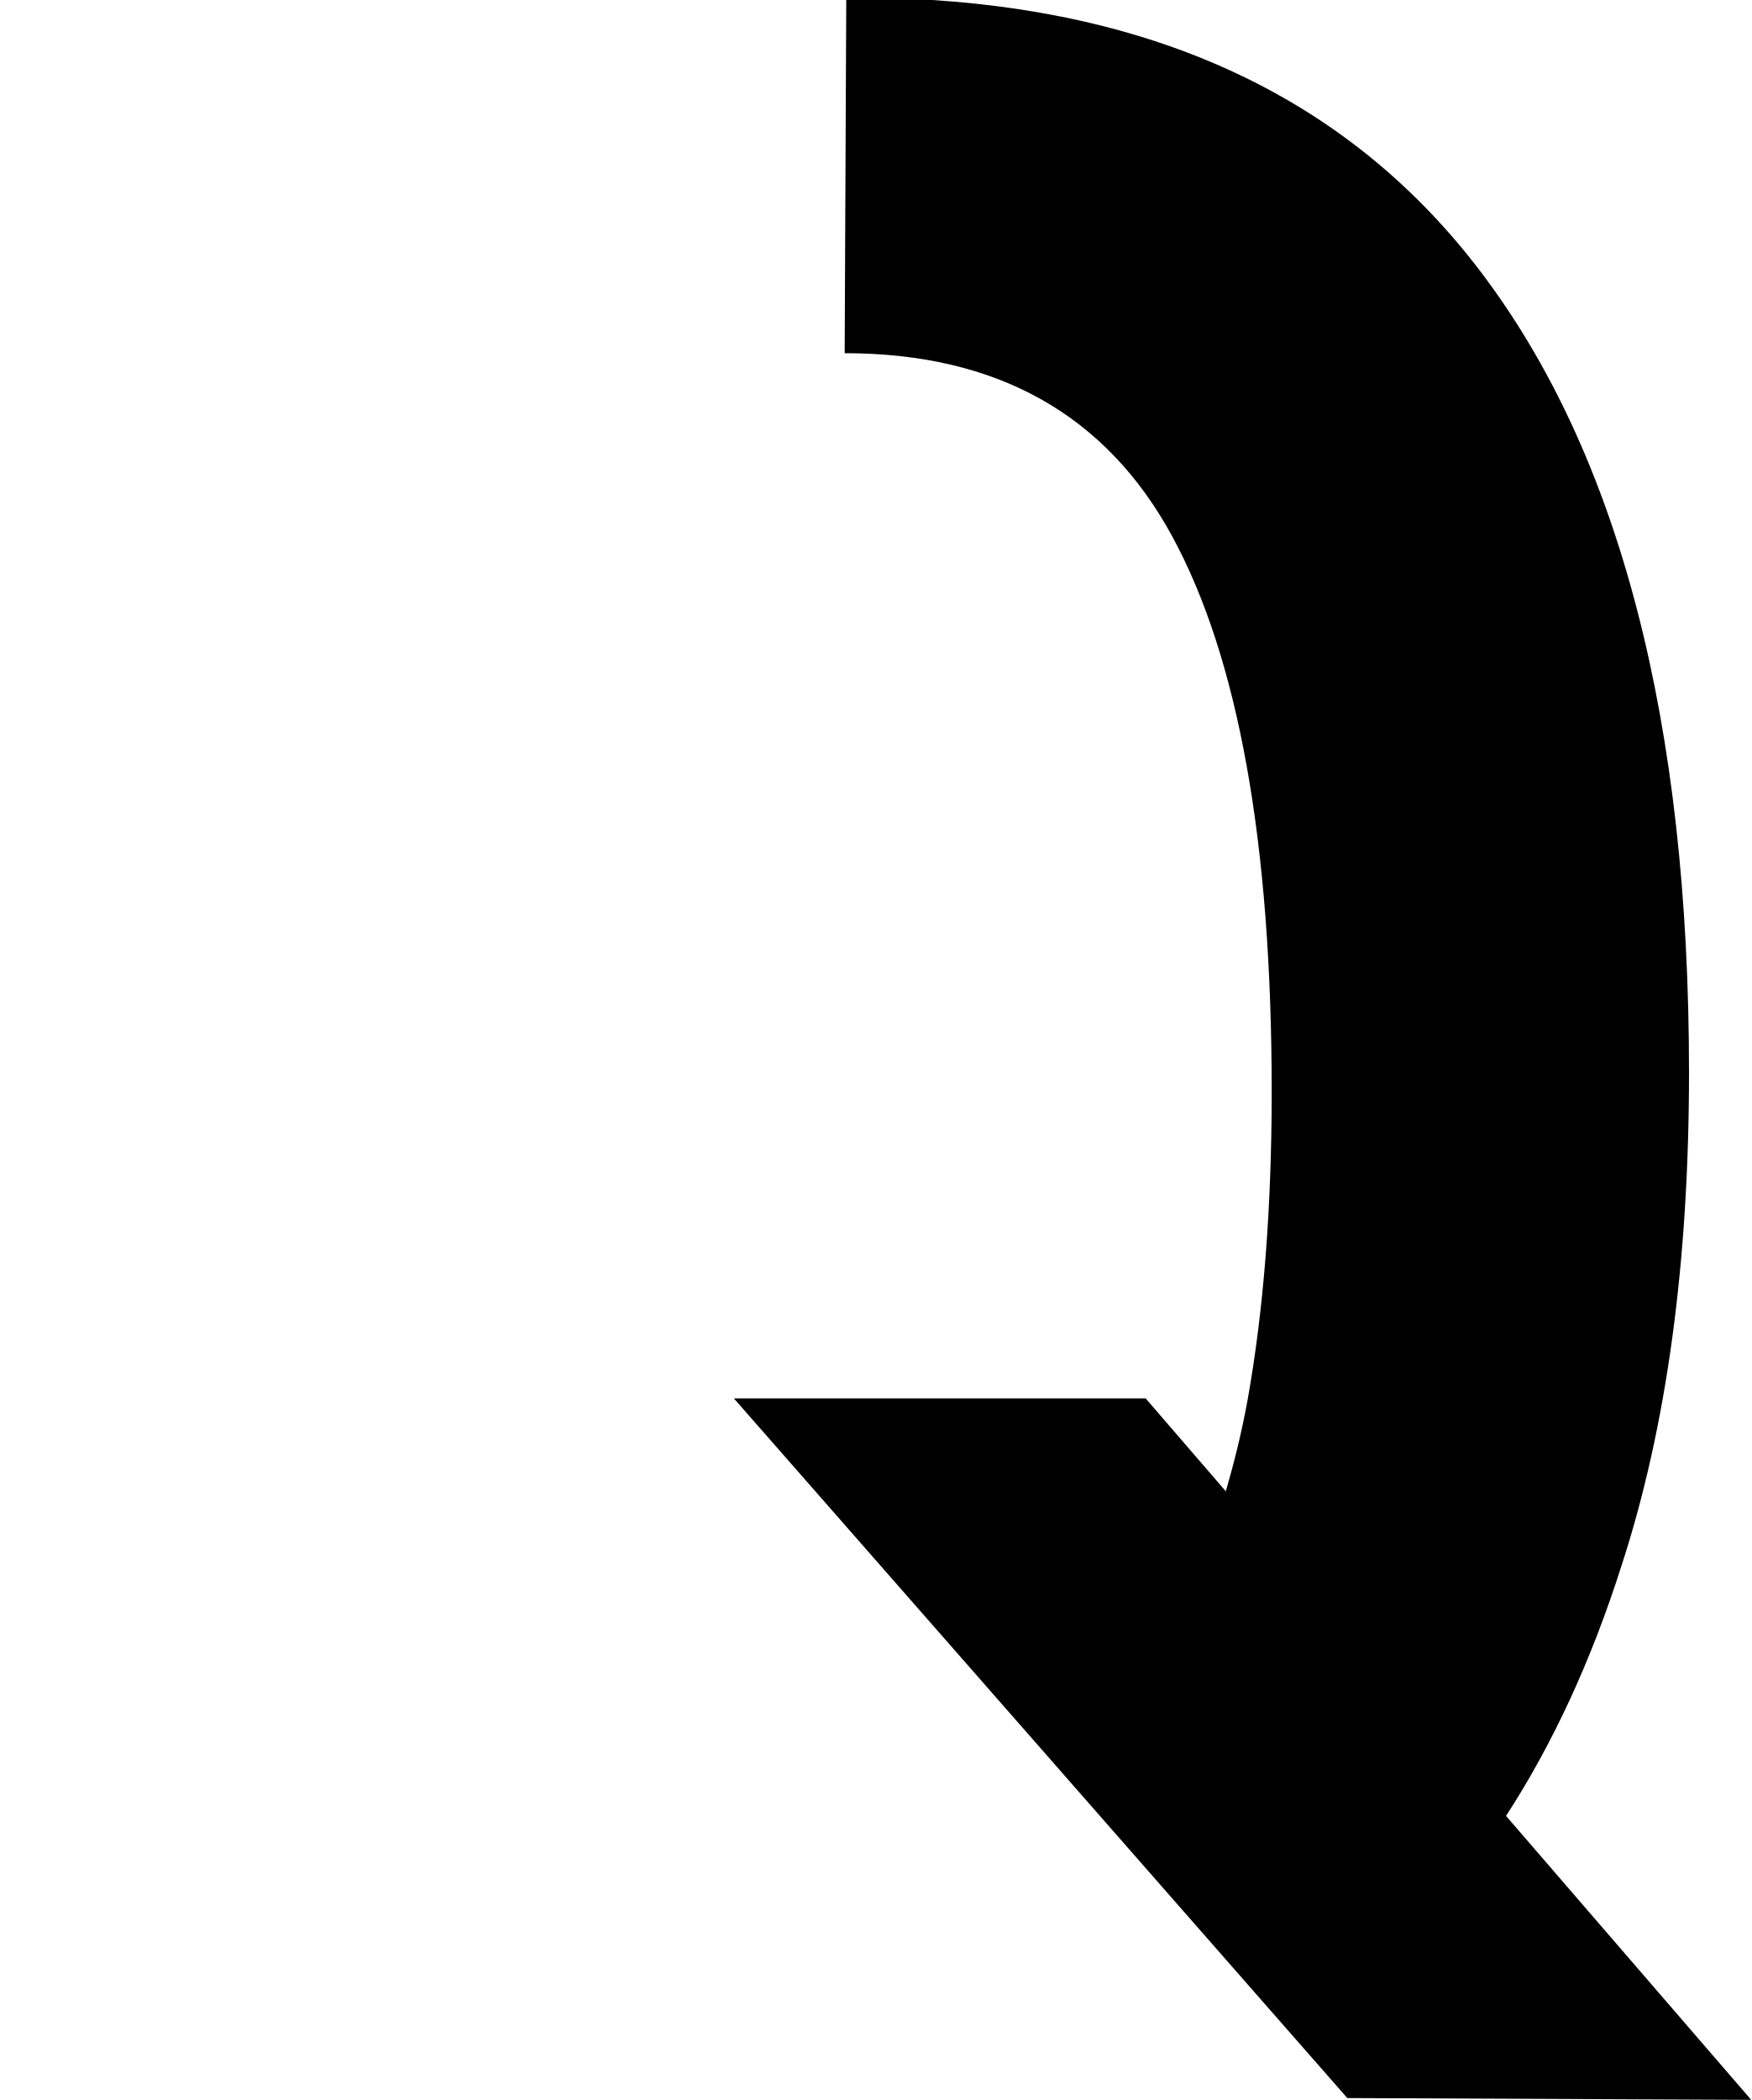
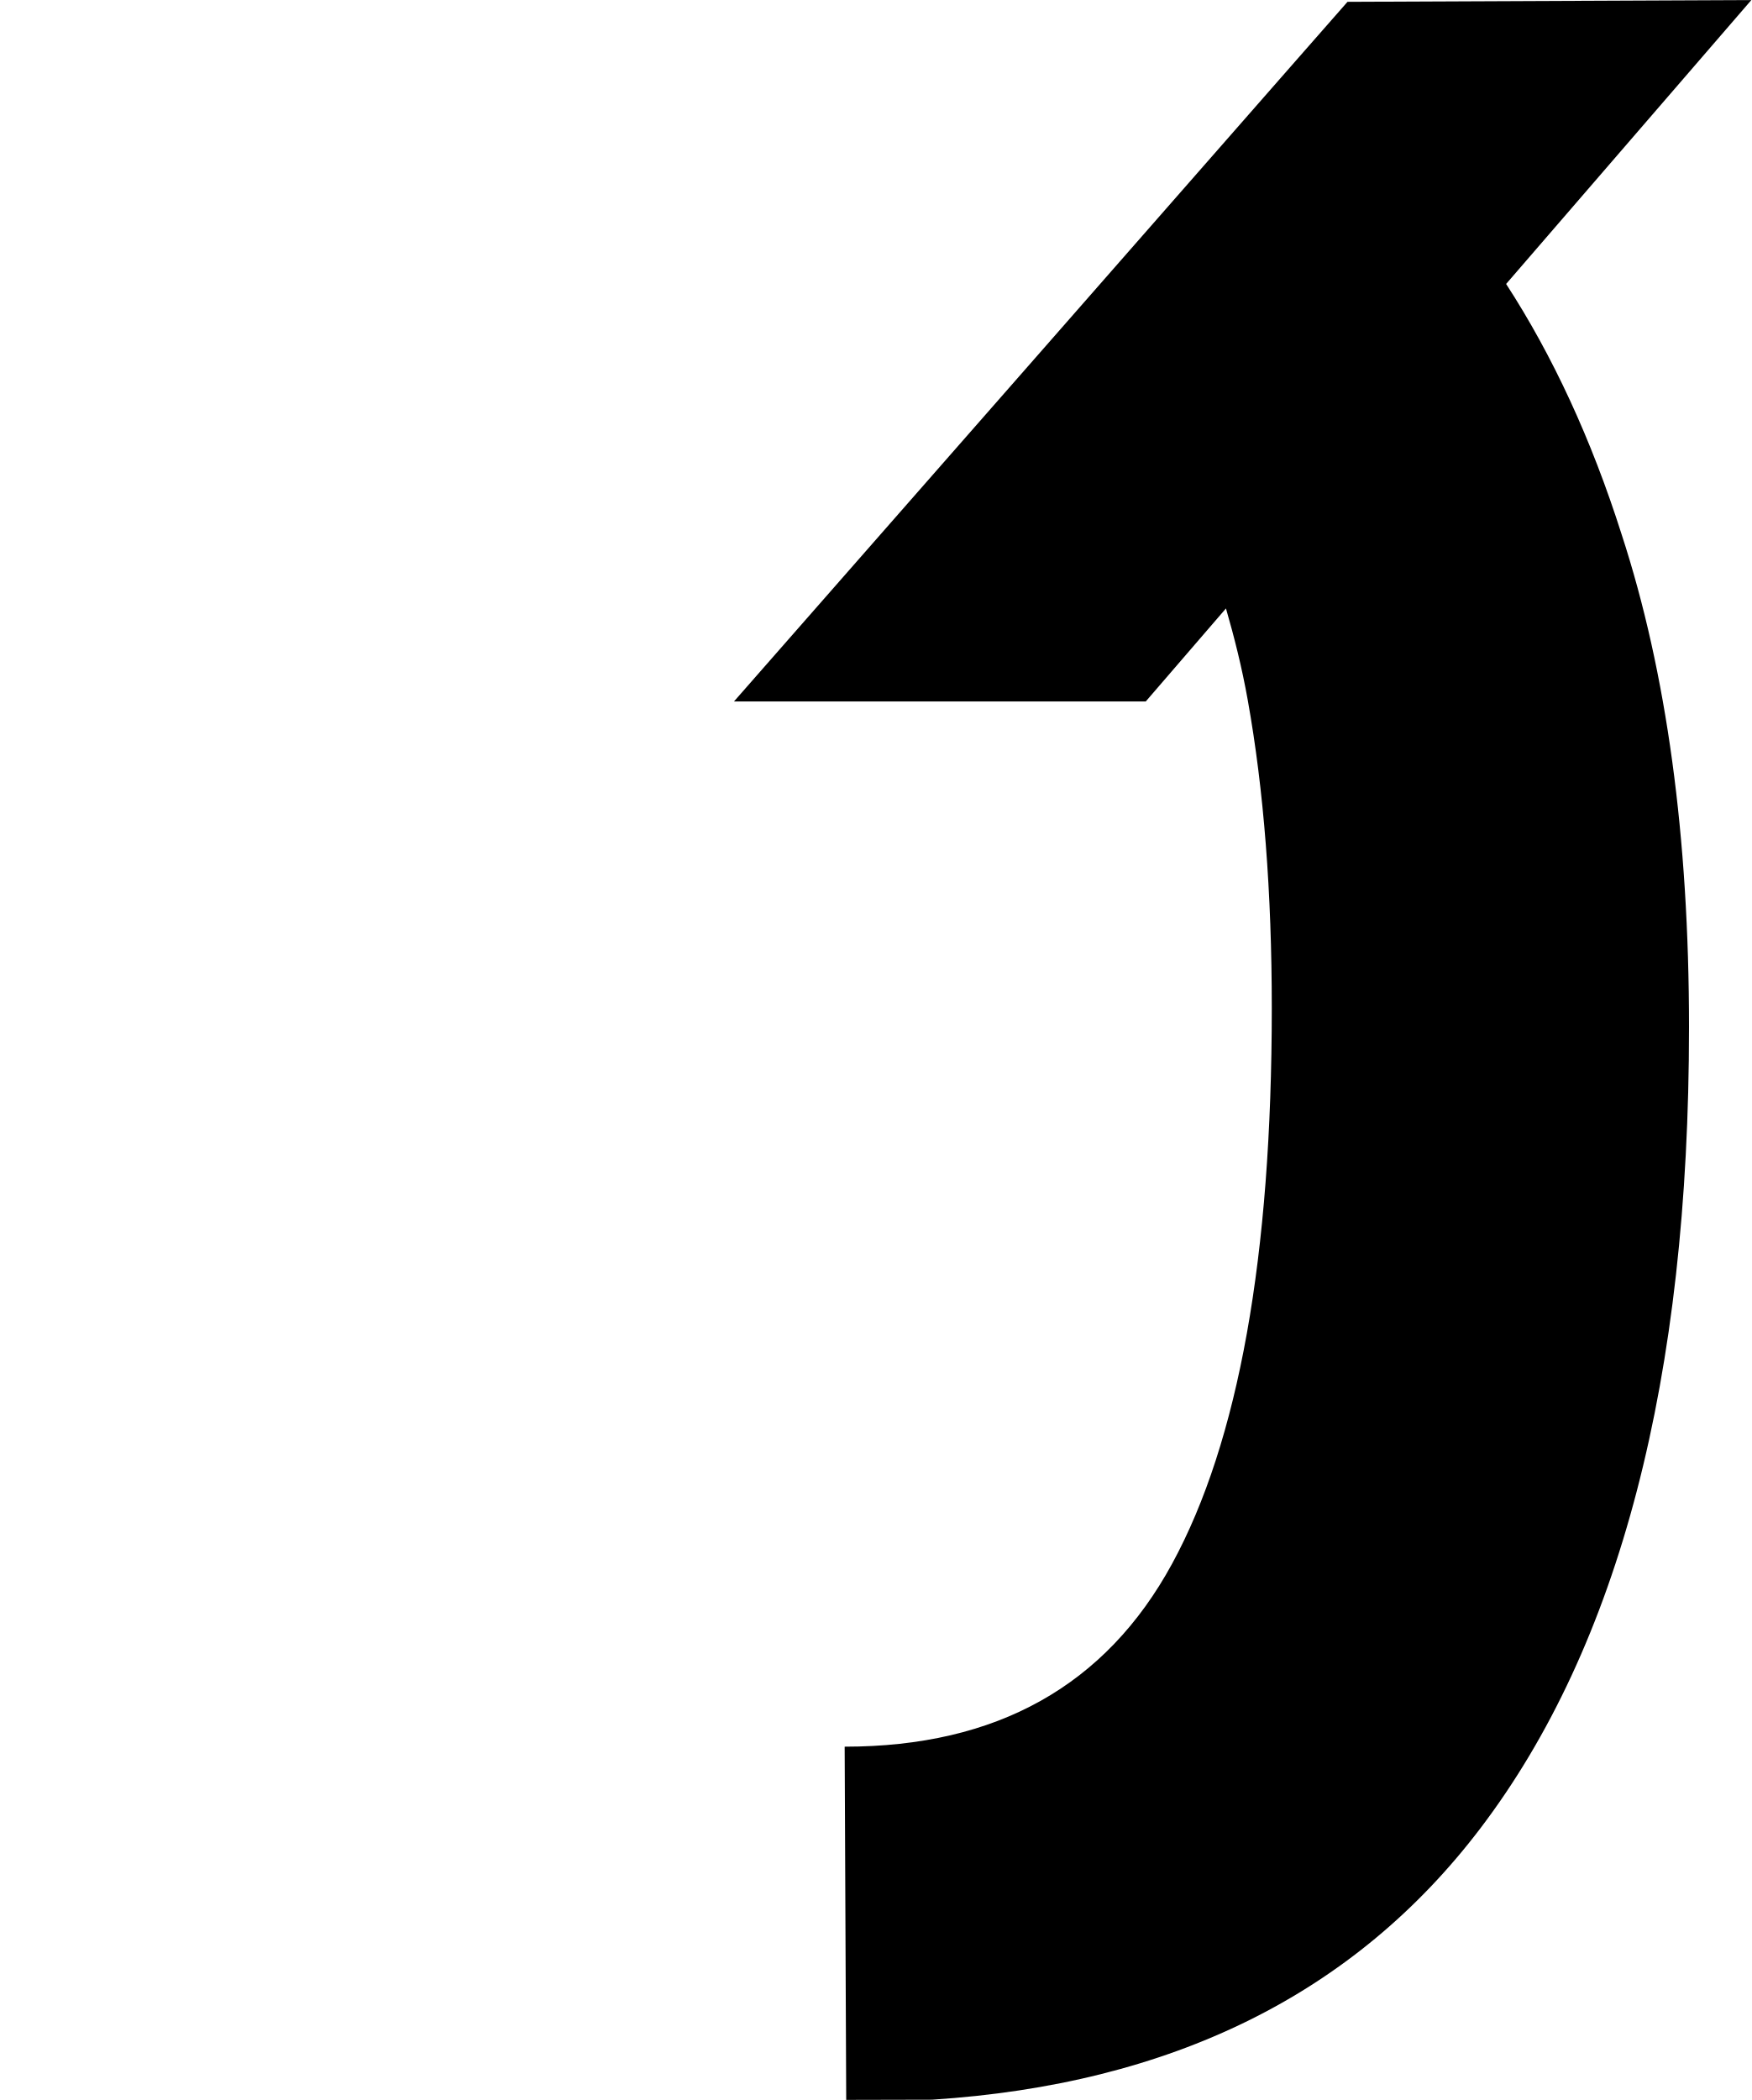
<svg xmlns="http://www.w3.org/2000/svg" width="9.02mm" height="10.815mm" viewBox="0 0 9.02 10.815" version="1.1" id="svg8">
  <defs id="defs2" />
  <g id="layer1" transform="translate(-134.9394,-147.8296)">
-     <path style="font-style:normal;font-variant:normal;font-weight:bold;font-stretch:normal;font-size:16.933px;line-height:125%;font-family:Consolas;-inkscape-font-specification:'Consolas Bold';letter-spacing:0px;word-spacing:0px;fill:#000000;fill-opacity:1;stroke:none;stroke-width:1px;stroke-linecap:butt;stroke-linejoin:miter;stroke-opacity:1" d="m 580.678,249.166 -0.031,6.875 c 2.958,0 5.083,1.188 6.375,3.562 1.292,2.375 1.938,5.979 1.938,10.812 0,2.25 -0.156,4.25 -0.469,6 -0.115,0.634 -0.262,1.218 -0.424,1.779 l -1.561,-1.809 h -2.078 -5.938 l 6.129,6.99 4.729,5.393 1.084,1.236 7.863,0.035 -4.773,-5.527 c 0.908,-1.399 1.66,-3.021 2.25,-4.877 0.875,-2.687 1.312,-5.885 1.312,-9.594 0,-6.833 -1.354,-12.031 -4.062,-15.594 -2.456,-3.231 -6.022,-4.981 -10.672,-5.281 z" transform="matrix(0.2645833,0,0,0.2645833,-14.33947,81.90438)" id="path4558-0-5" />
+     <path style="font-style:normal;font-variant:normal;font-weight:bold;font-stretch:normal;font-size:16.933px;line-height:125%;font-family:Consolas;-inkscape-font-specification:'Consolas Bold';letter-spacing:0px;word-spacing:0px;fill:#000000;fill-opacity:1;stroke:none;stroke-width:0.265px;stroke-linecap:butt;stroke-linejoin:miter;stroke-opacity:1" d="m 139.298,158.644 -0.008,-1.819 c 0.783,0 1.345,-0.314 1.687,-0.943 0.342,-0.628 0.513,-1.582 0.513,-2.861 0,-0.595 -0.041,-1.124 -0.124,-1.587 -0.03,-0.168 -0.069,-0.322 -0.112,-0.471 l -0.413,0.479 h -0.55 -1.571 l 1.622,-1.849 1.251,-1.427 0.287,-0.327 2.08,-0.009 -1.263,1.462 c 0.24,0.37 0.439,0.799 0.595,1.29 0.232,0.711 0.347,1.557 0.347,2.538 0,1.808 -0.358,3.183 -1.075,4.126 -0.65,0.855 -1.593,1.318 -2.824,1.397 z" id="path4558-0-5" />
  </g>
</svg>
